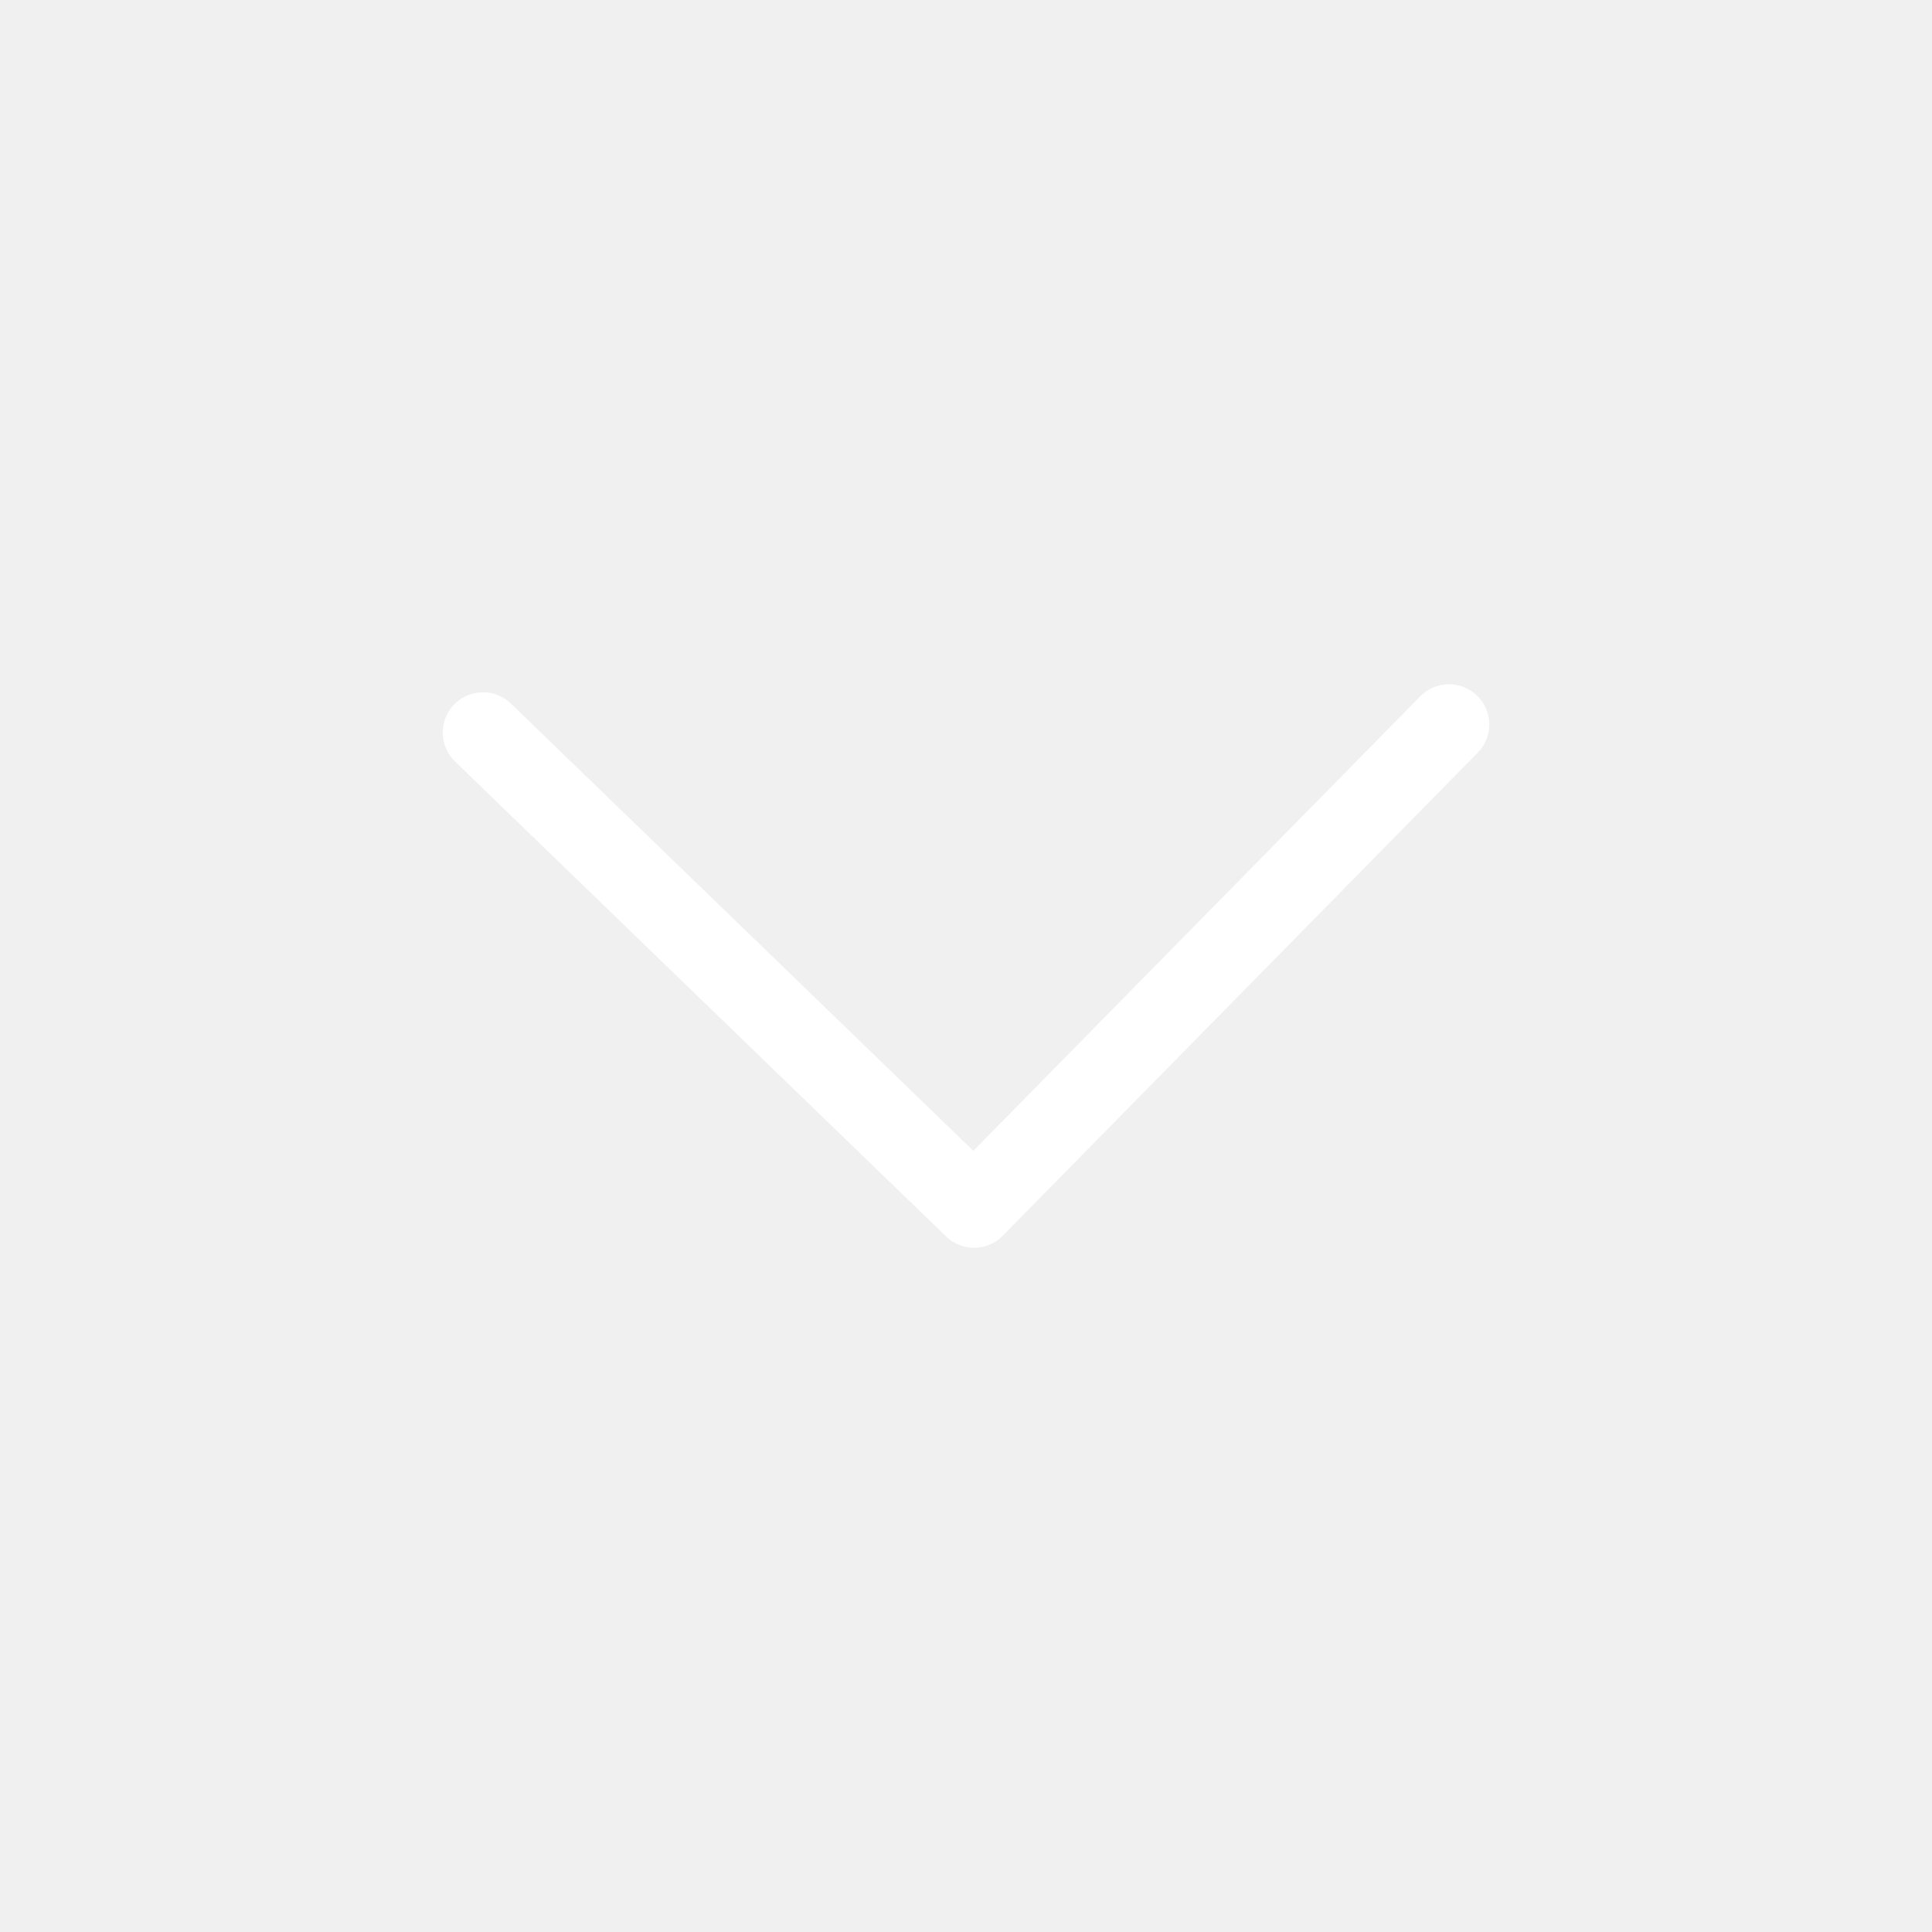
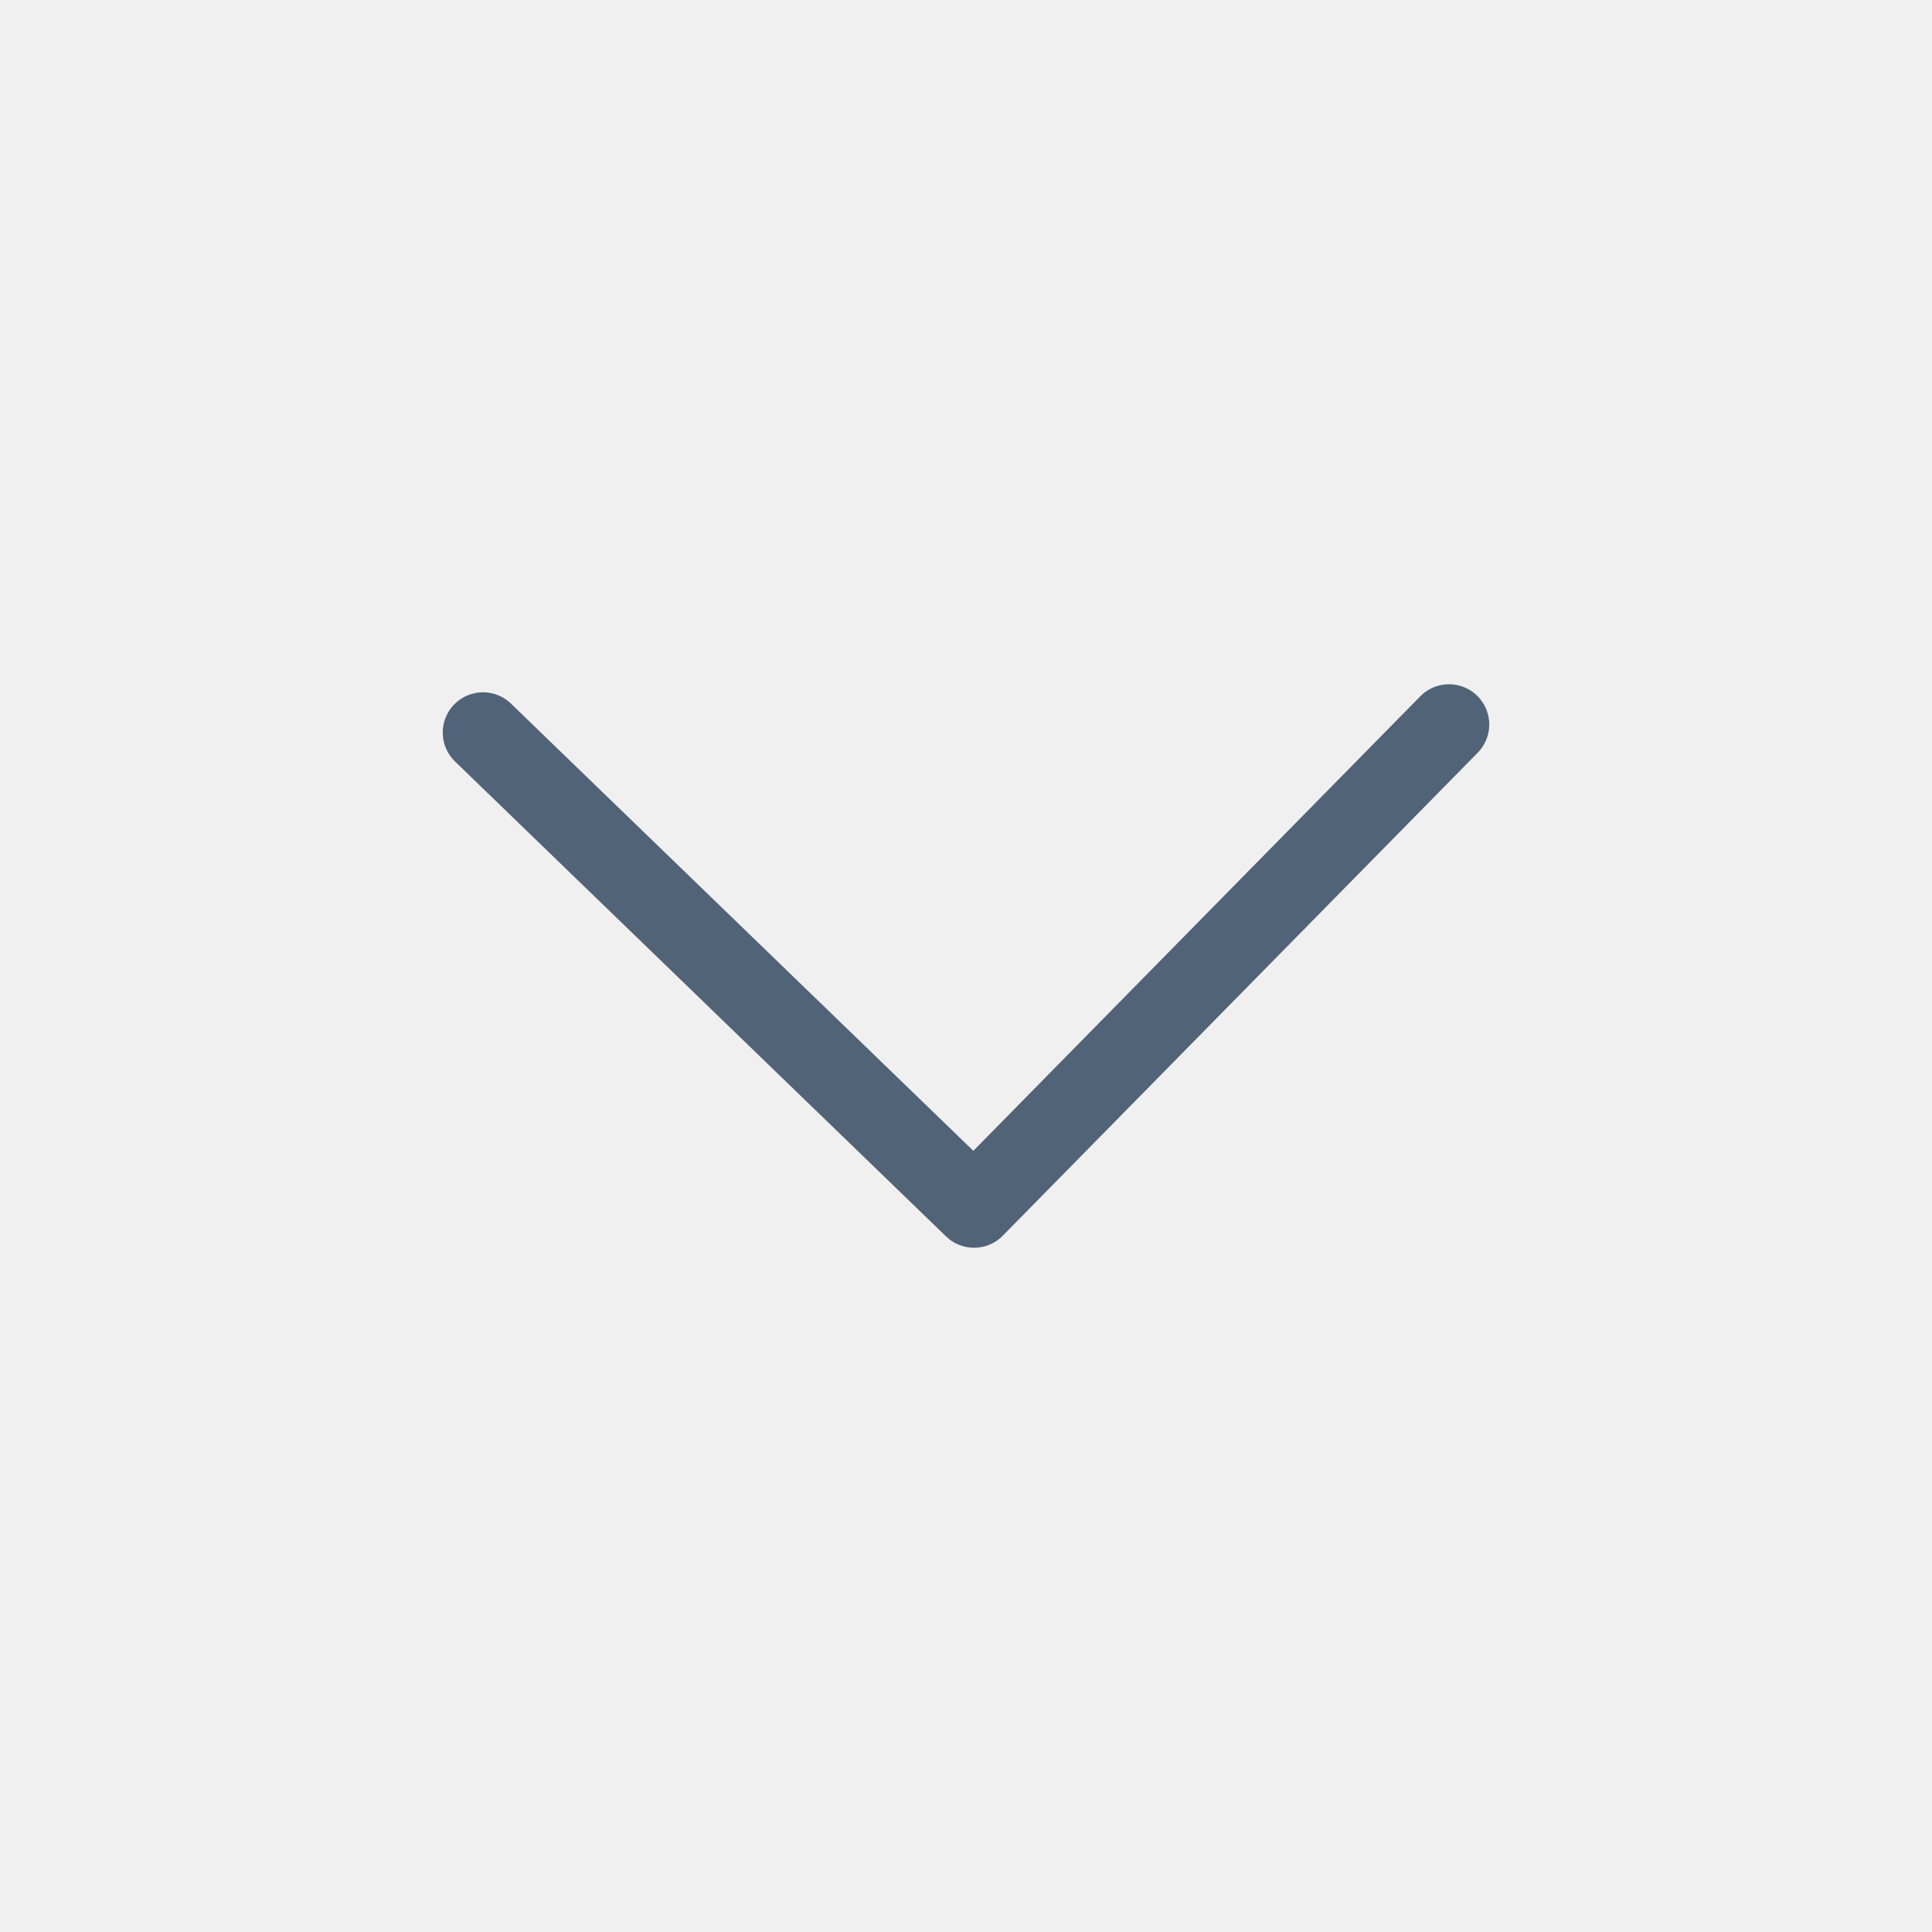
<svg xmlns="http://www.w3.org/2000/svg" version="1.1" id="arrow" x="0px" y="0px" viewBox="0 0 24 24" style="enable-background:new 0 0 24 24;" xml:space="preserve">
  <style type="text/css">
- 	.st0{fill:none;stroke:#ffffff;stroke-linecap:round;stroke-linejoin:round;stroke-miterlimit:10;}
+ 	.st0{fill:none;stroke:#516377;stroke-linecap:round;stroke-linejoin:round;stroke-miterlimit:10;}
</style>
  <polyline class="st0" points="18,9 12.1,15 12.1,15 6,9.1 " />
</svg>
